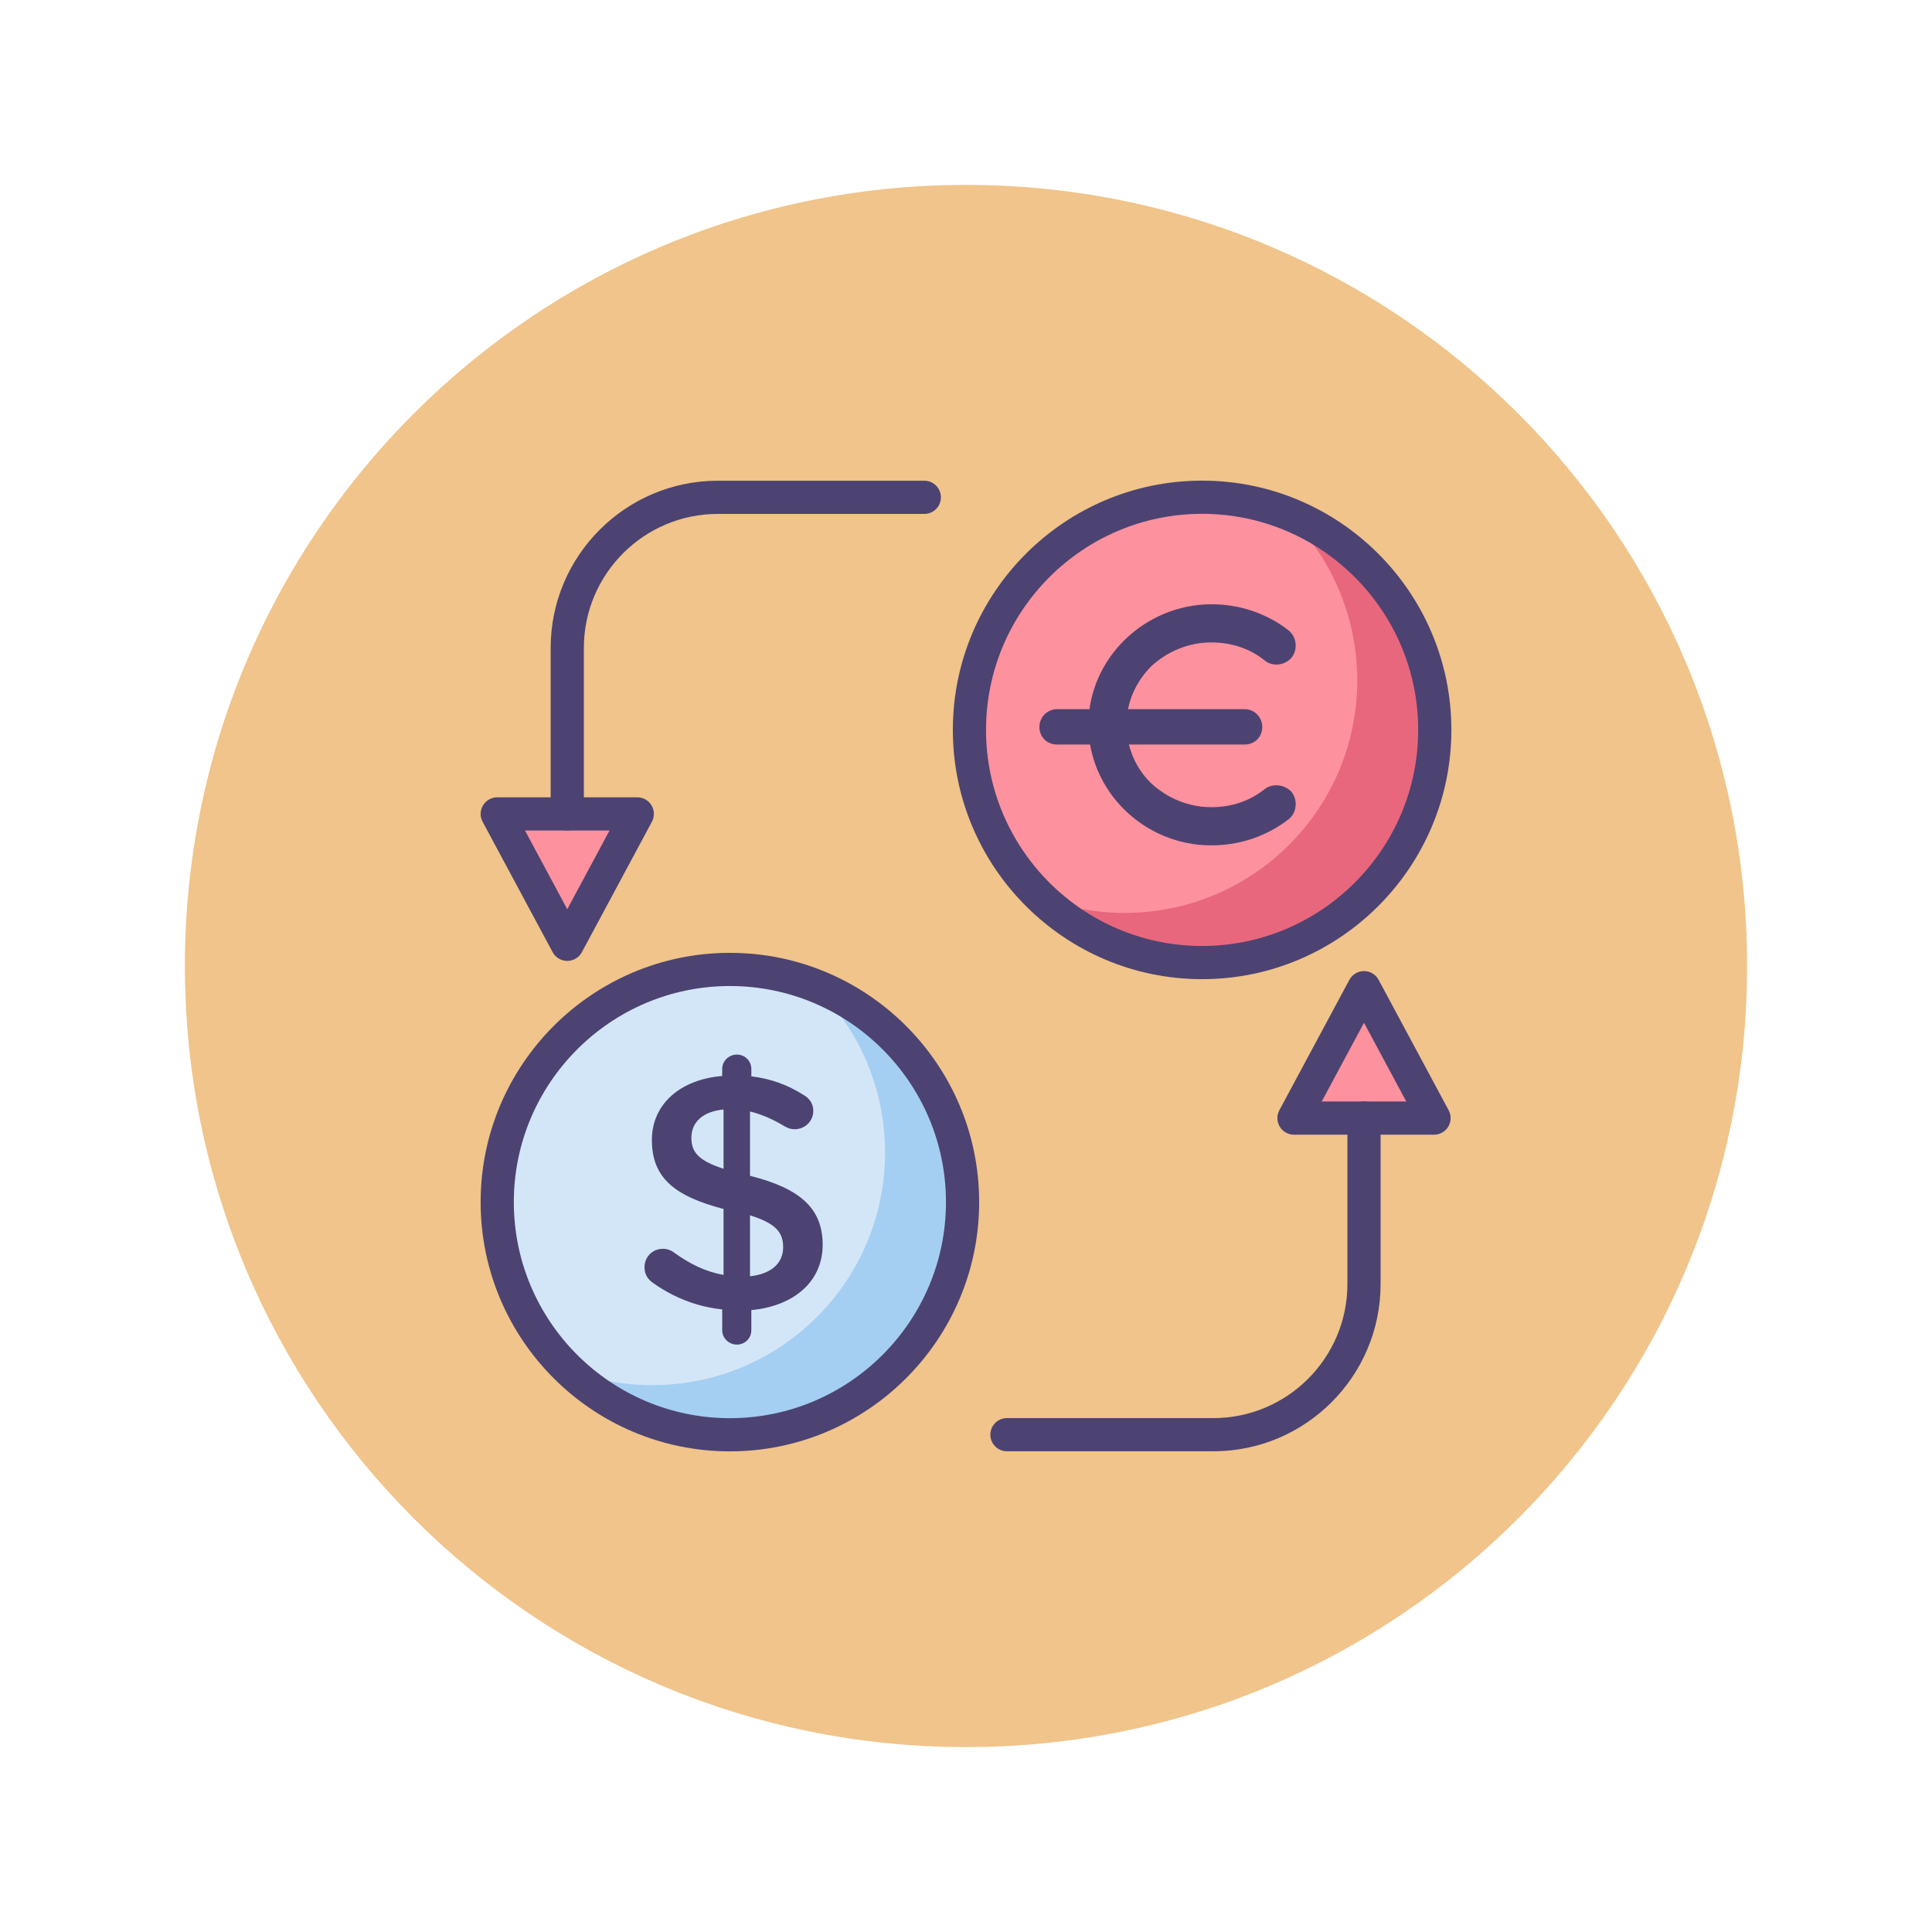
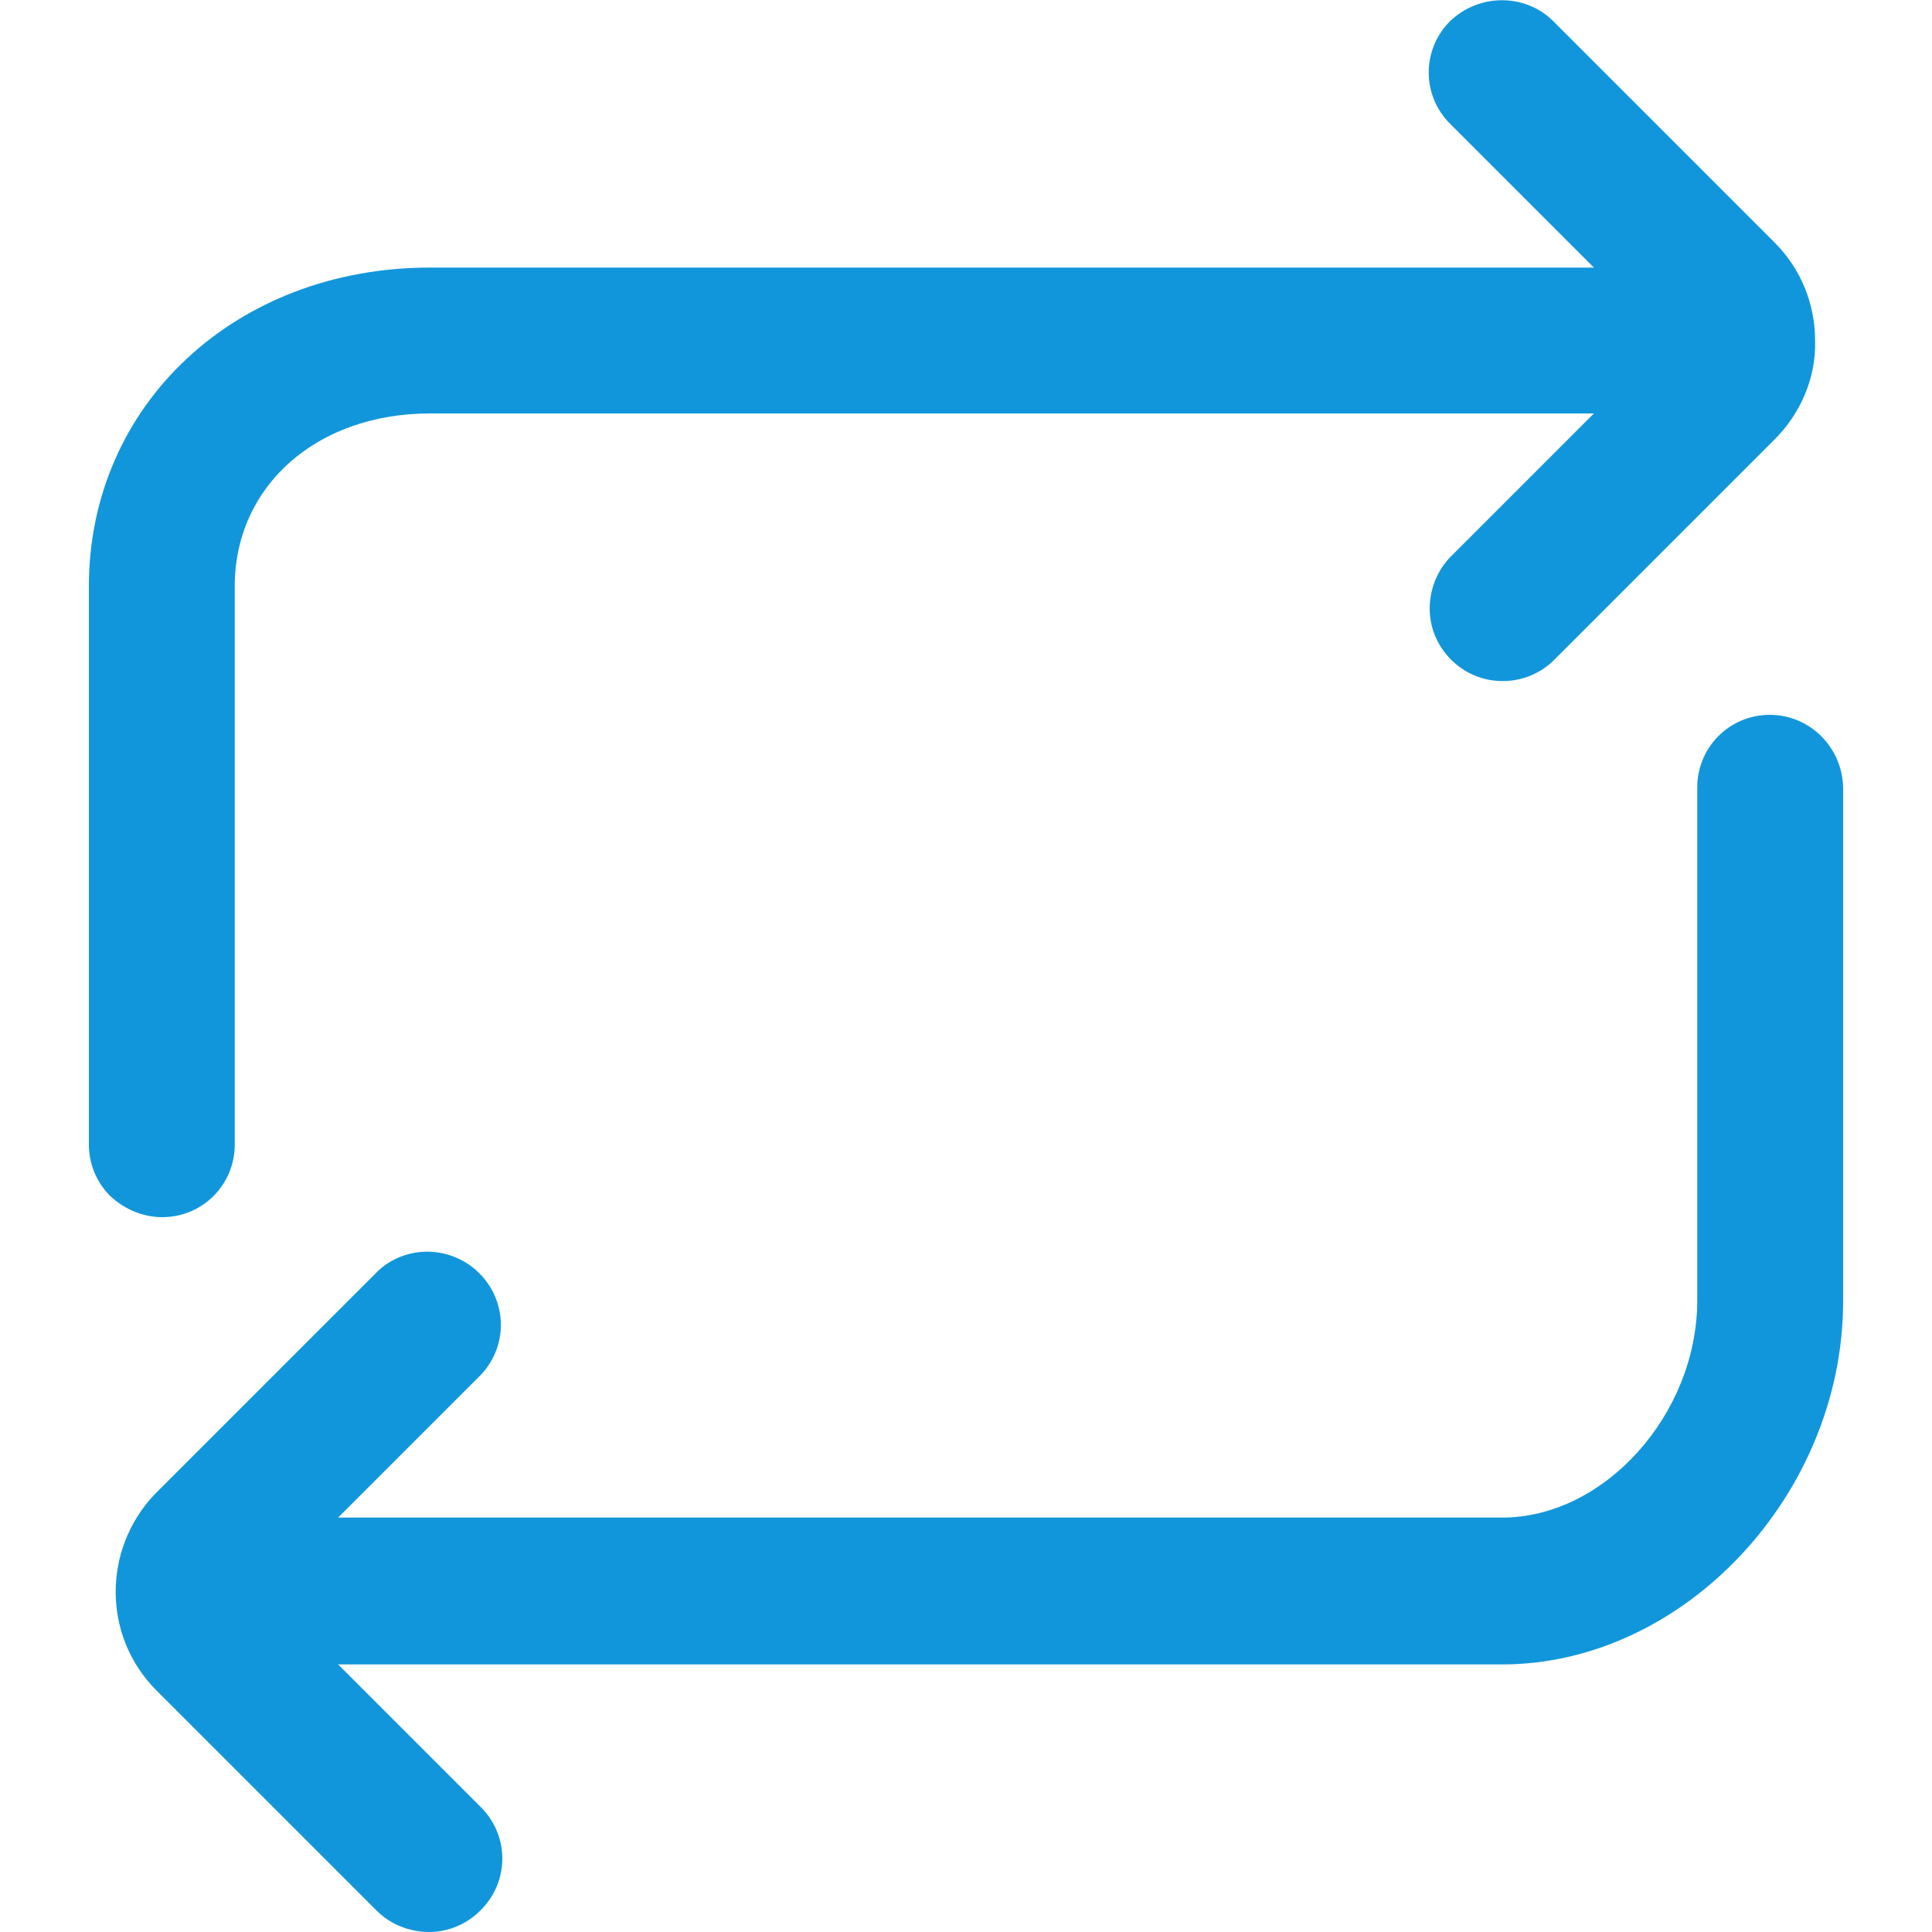
- <svg xmlns="http://www.w3.org/2000/svg" t="1714125425069" class="icon" viewBox="0 0 1024 1024" version="1.1" p-id="6365" width="200" height="200">
-   <path d="M512 512m-414 0a414 414 0 1 0 828 0 414 414 0 1 0-828 0Z" fill="#F0C48A" p-id="6366" />
-   <path d="M263.586 637.138a123.27 123.27 0 1 0 246.54 0 123.27 123.27 0 1 0-246.54 0Z" fill="#A4CFF2" p-id="6367" />
-   <path d="M263.588 637.14c0 34.832 14.452 66.284 37.678 88.7a122.986 122.986 0 0 0 44.554 8.304c68.08 0 123.272-55.19 123.272-123.272 0-34.83-14.45-66.282-37.678-88.7a122.988 122.988 0 0 0-44.554-8.306c-68.08 0.002-123.272 55.194-123.272 123.274z" fill="#D3E6F8" p-id="6368" />
-   <path d="M390.592 558.948a7.576 7.576 0 0 1 7.632 7.632v3.904c10.472 1.242 19.346 4.614 27.512 9.762 2.84 1.598 5.326 4.26 5.326 8.52 0 5.502-4.436 9.762-9.94 9.762-1.776 0-3.55-0.532-5.326-1.598-6.212-3.728-12.246-6.39-18.282-7.81v34.08c26.978 6.746 38.516 17.572 38.516 36.564 0 19.524-15.264 32.482-37.806 34.612v10.65c0 4.26-3.372 7.632-7.632 7.632s-7.81-3.372-7.81-7.632v-11.006c-13.312-1.42-25.56-6.212-36.386-13.844-3.018-1.952-4.794-4.794-4.794-8.52 0-5.502 4.26-9.762 9.762-9.762 2.13 0 4.26 0.71 5.858 1.952 8.342 6.034 16.508 10.116 26.27 11.892v-34.966c-25.914-6.746-37.984-16.508-37.984-36.564 0-18.992 15.088-32.126 37.274-33.902v-3.728c0-4.258 3.55-7.63 7.81-7.63z m-7.1 60.526v-31.418c-11.36 1.066-17.04 7.1-17.04 14.91 0 7.456 3.372 12.07 17.04 16.508z m14.022 24.672v32.304c11.36-1.242 17.572-6.922 17.572-15.442 0-7.81-3.904-12.602-17.572-16.862z" fill="#4C4372" p-id="6369" />
-   <path d="M386.86 769.252c-72.848 0-132.114-59.266-132.114-132.112s59.266-132.114 132.114-132.114 132.114 59.266 132.114 132.114c0 72.848-59.266 132.112-132.114 132.112z m0-246.636c-63.15 0-114.524 51.376-114.524 114.524s51.376 114.524 114.524 114.524 114.524-51.376 114.524-114.524c0-63.15-51.374-114.524-114.524-114.524z" fill="#4C4372" p-id="6370" />
-   <path d="M300.658 431.384h37.118l-18.558 34.562-18.56 34.56-18.558-34.56-18.558-34.562z" fill="#FD919E" p-id="6371" />
-   <path d="M300.658 509.302c-3.24 0-6.216-1.78-7.748-4.634l-37.116-69.122a8.792 8.792 0 0 1 7.748-12.954h74.234a8.792 8.792 0 0 1 7.748 12.954l-37.116 69.122a8.796 8.796 0 0 1-7.75 4.634z m-22.412-69.124l22.412 41.738 22.412-41.738h-44.824z" fill="#4C4372" p-id="6372" />
-   <path d="M722.948 592.616h37.118l-18.558-34.562-18.56-34.56-18.558 34.56-18.558 34.562z" fill="#FD919E" p-id="6373" />
-   <path d="M760.066 601.41h-74.234a8.792 8.792 0 0 1-7.748-12.954l37.116-69.122a8.792 8.792 0 0 1 15.496 0l37.116 69.122a8.79 8.79 0 0 1-7.746 12.954z m-59.528-17.588h44.824l-22.412-41.738-22.412 41.738z" fill="#4C4372" p-id="6374" />
-   <path d="M300.658 440.178a8.796 8.796 0 0 1-8.794-8.794v-87.962c0-48.87 39.758-88.628 88.628-88.628h109.596a8.796 8.796 0 0 1 0 17.588h-109.596c-39.172 0-71.038 31.868-71.038 71.038v87.964a8.796 8.796 0 0 1-8.796 8.794z" fill="#4C4372" p-id="6375" />
-   <path d="M643.114 769.208H533.52a8.796 8.796 0 0 1 0-17.588h109.594c39.172 0 71.04-31.868 71.04-71.038v-87.964a8.794 8.794 0 1 1 17.588 0v87.964c0.002 48.866-39.758 88.626-88.628 88.626z" fill="#4C4372" p-id="6376" />
-   <path d="M513.864 386.862a123.27 123.27 0 1 0 246.54 0 123.27 123.27 0 1 0-246.54 0Z" fill="#E8677D" p-id="6377" />
-   <path d="M513.868 386.86c0 34.832 14.452 66.282 37.678 88.7a122.988 122.988 0 0 0 44.554 8.306c68.08 0 123.272-55.19 123.272-123.272 0-34.832-14.45-66.282-37.678-88.7a122.988 122.988 0 0 0-44.554-8.306c-68.08 0-123.272 55.192-123.272 123.272z" fill="#FD919E" p-id="6378" />
-   <path d="M637.14 518.974c-72.848 0-132.114-59.266-132.114-132.114 0-72.848 59.266-132.112 132.114-132.112s132.114 59.266 132.114 132.112-59.266 132.114-132.114 132.114z m0-246.638c-63.15 0-114.524 51.376-114.524 114.524 0 63.15 51.376 114.524 114.524 114.524s114.524-51.376 114.524-114.524-51.374-114.524-114.524-114.524z" fill="#4C4372" p-id="6379" />
-   <path d="M576.842 384.162c0.178-35.144 29.642-63.722 65.14-63.898 15.62 0 29.82 5.148 41.002 13.844 4.26 3.55 4.97 9.762 1.776 14.2-3.55 4.436-10.116 5.148-14.2 1.952-7.81-6.39-17.572-9.762-28.576-9.762-12.246 0-23.606 4.97-31.95 12.78-7.986 8.164-12.958 18.814-12.958 30.884s4.97 23.074 12.958 30.884c8.342 7.81 19.702 12.78 31.95 12.78 11.006 0 20.59-3.372 28.576-9.762 4.082-3.018 10.65-2.308 14.2 1.952 3.196 4.436 2.484 10.828-1.776 14.2-11.182 8.698-25.382 13.844-41.002 13.844-35.498-0.002-64.962-28.578-65.14-63.898z" fill="#4C4372" p-id="6380" />
-   <path d="M560.19 394.612c-5.232 0-9.282-4.05-9.282-9.282 0-5.062 4.05-9.45 9.282-9.45h99.562c5.232 0 9.282 4.388 9.282 9.45 0 5.232-4.05 9.282-9.282 9.282h-99.562z" fill="#4C4372" p-id="6381" />
+ <svg xmlns="http://www.w3.org/2000/svg" t="1714398201885" class="icon" viewBox="0 0 1024 1024" version="1.1" p-id="8932" width="200" height="200">
+   <path d="M937.984 378.88c-21.504 0-38.4 17.408-38.4 38.4v271.872c0 60.416-49.152 115.2-103.424 115.2H179.2l75.776-75.776 0.512-0.512c13.312-14.848 13.312-36.864 0-51.712-14.336-15.872-38.912-17.408-54.784-3.072l-117.248 117.248-1.536 1.536c-27.648 29.184-27.648 75.264 1.024 103.936L199.68 1012.736c7.168 7.168 17.408 11.264 27.648 11.264 10.24 0 19.968-4.096 27.136-11.264l0.512-0.512c7.168-7.168 11.264-16.896 11.264-27.136s-4.096-19.968-11.264-27.136L179.2 882.176h616.96c96.256 0 180.736-90.112 180.736-192.512V417.28c-0.512-20.992-17.408-38.4-38.912-38.4zM86.016 645.12c21.504 0 38.4-17.408 38.4-38.4V310.784c0-53.248 43.52-91.648 103.424-91.648H844.8l-75.776 75.776C761.856 302.08 757.76 312.32 757.76 322.56c0 20.992 17.408 38.4 38.4 38.4h0.512c10.24 0 19.968-4.096 27.136-11.264l116.736-116.736c13.824-13.824 22.016-32.768 21.504-52.224 0-19.968-7.68-38.4-21.504-52.224L823.296 11.264c-14.848-14.848-39.424-14.848-54.784 0-7.168 7.168-11.264 16.896-11.264 27.136s4.096 19.968 11.264 27.136L844.8 141.824H227.84c-102.912 0-180.736 72.704-180.736 168.96v295.936c0 10.24 4.096 19.968 11.264 27.136 7.68 7.168 17.408 11.264 27.648 11.264z" fill="#1296db" p-id="8933" />
</svg>
